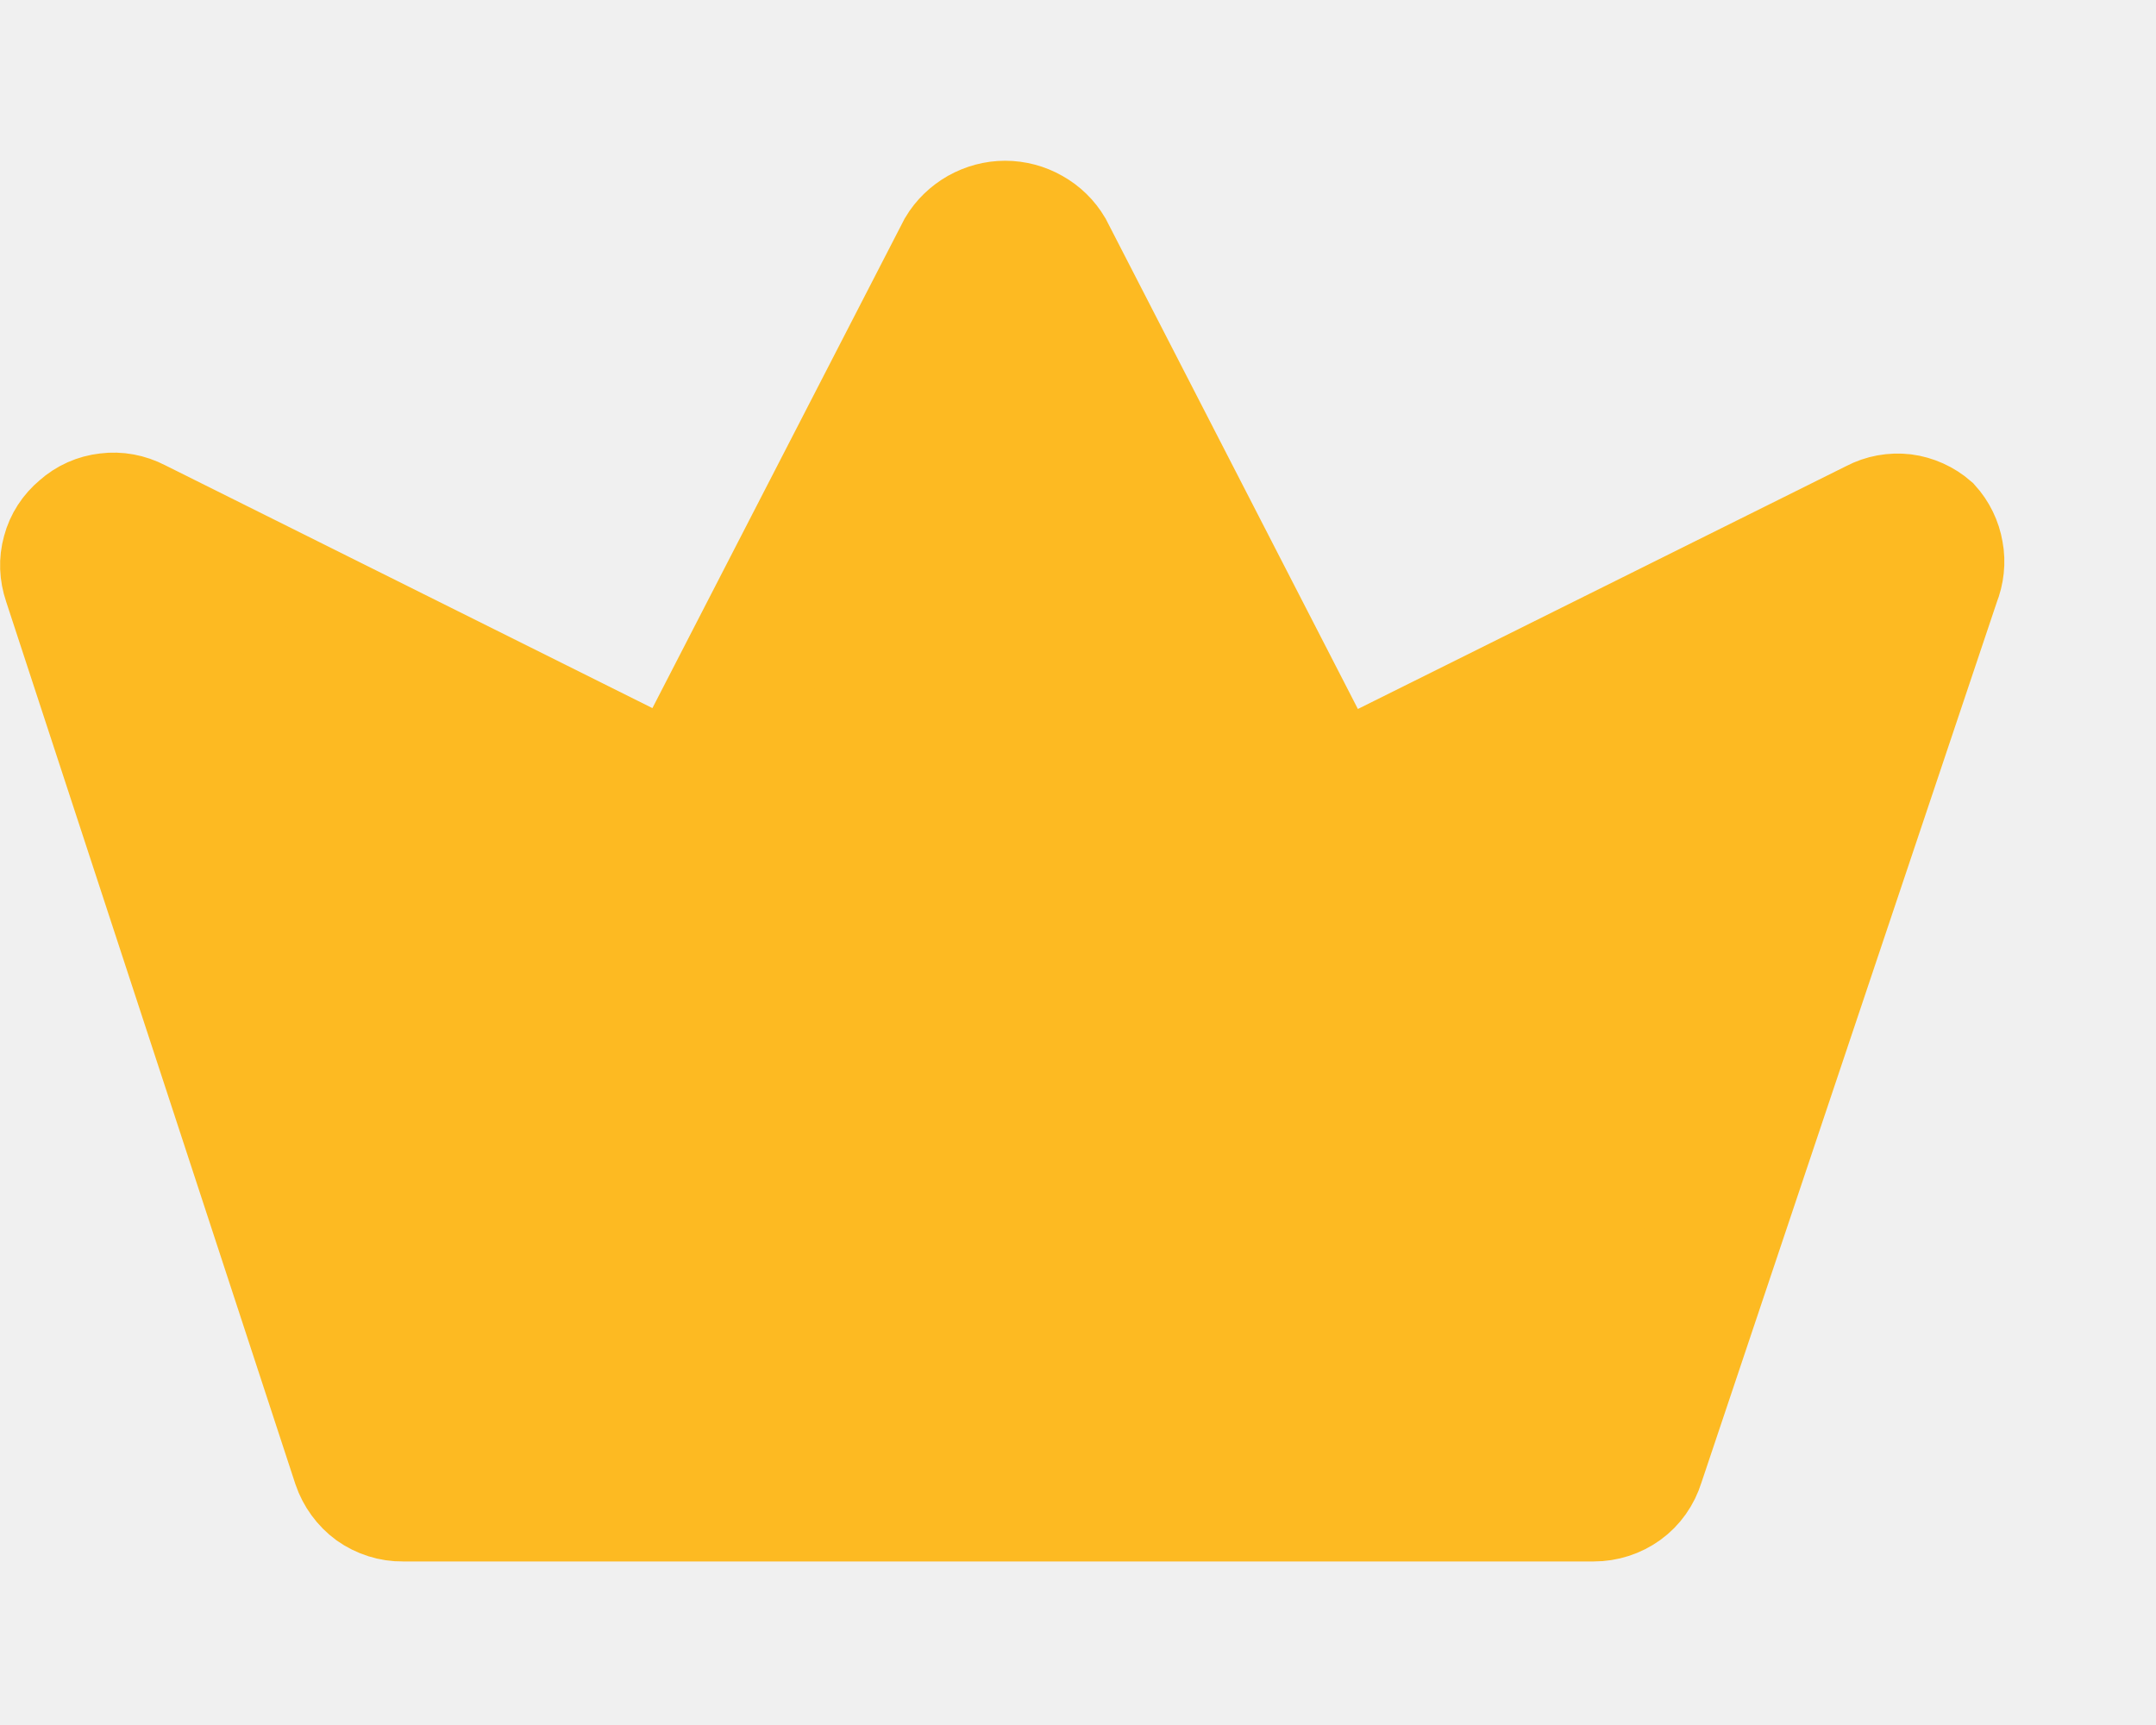
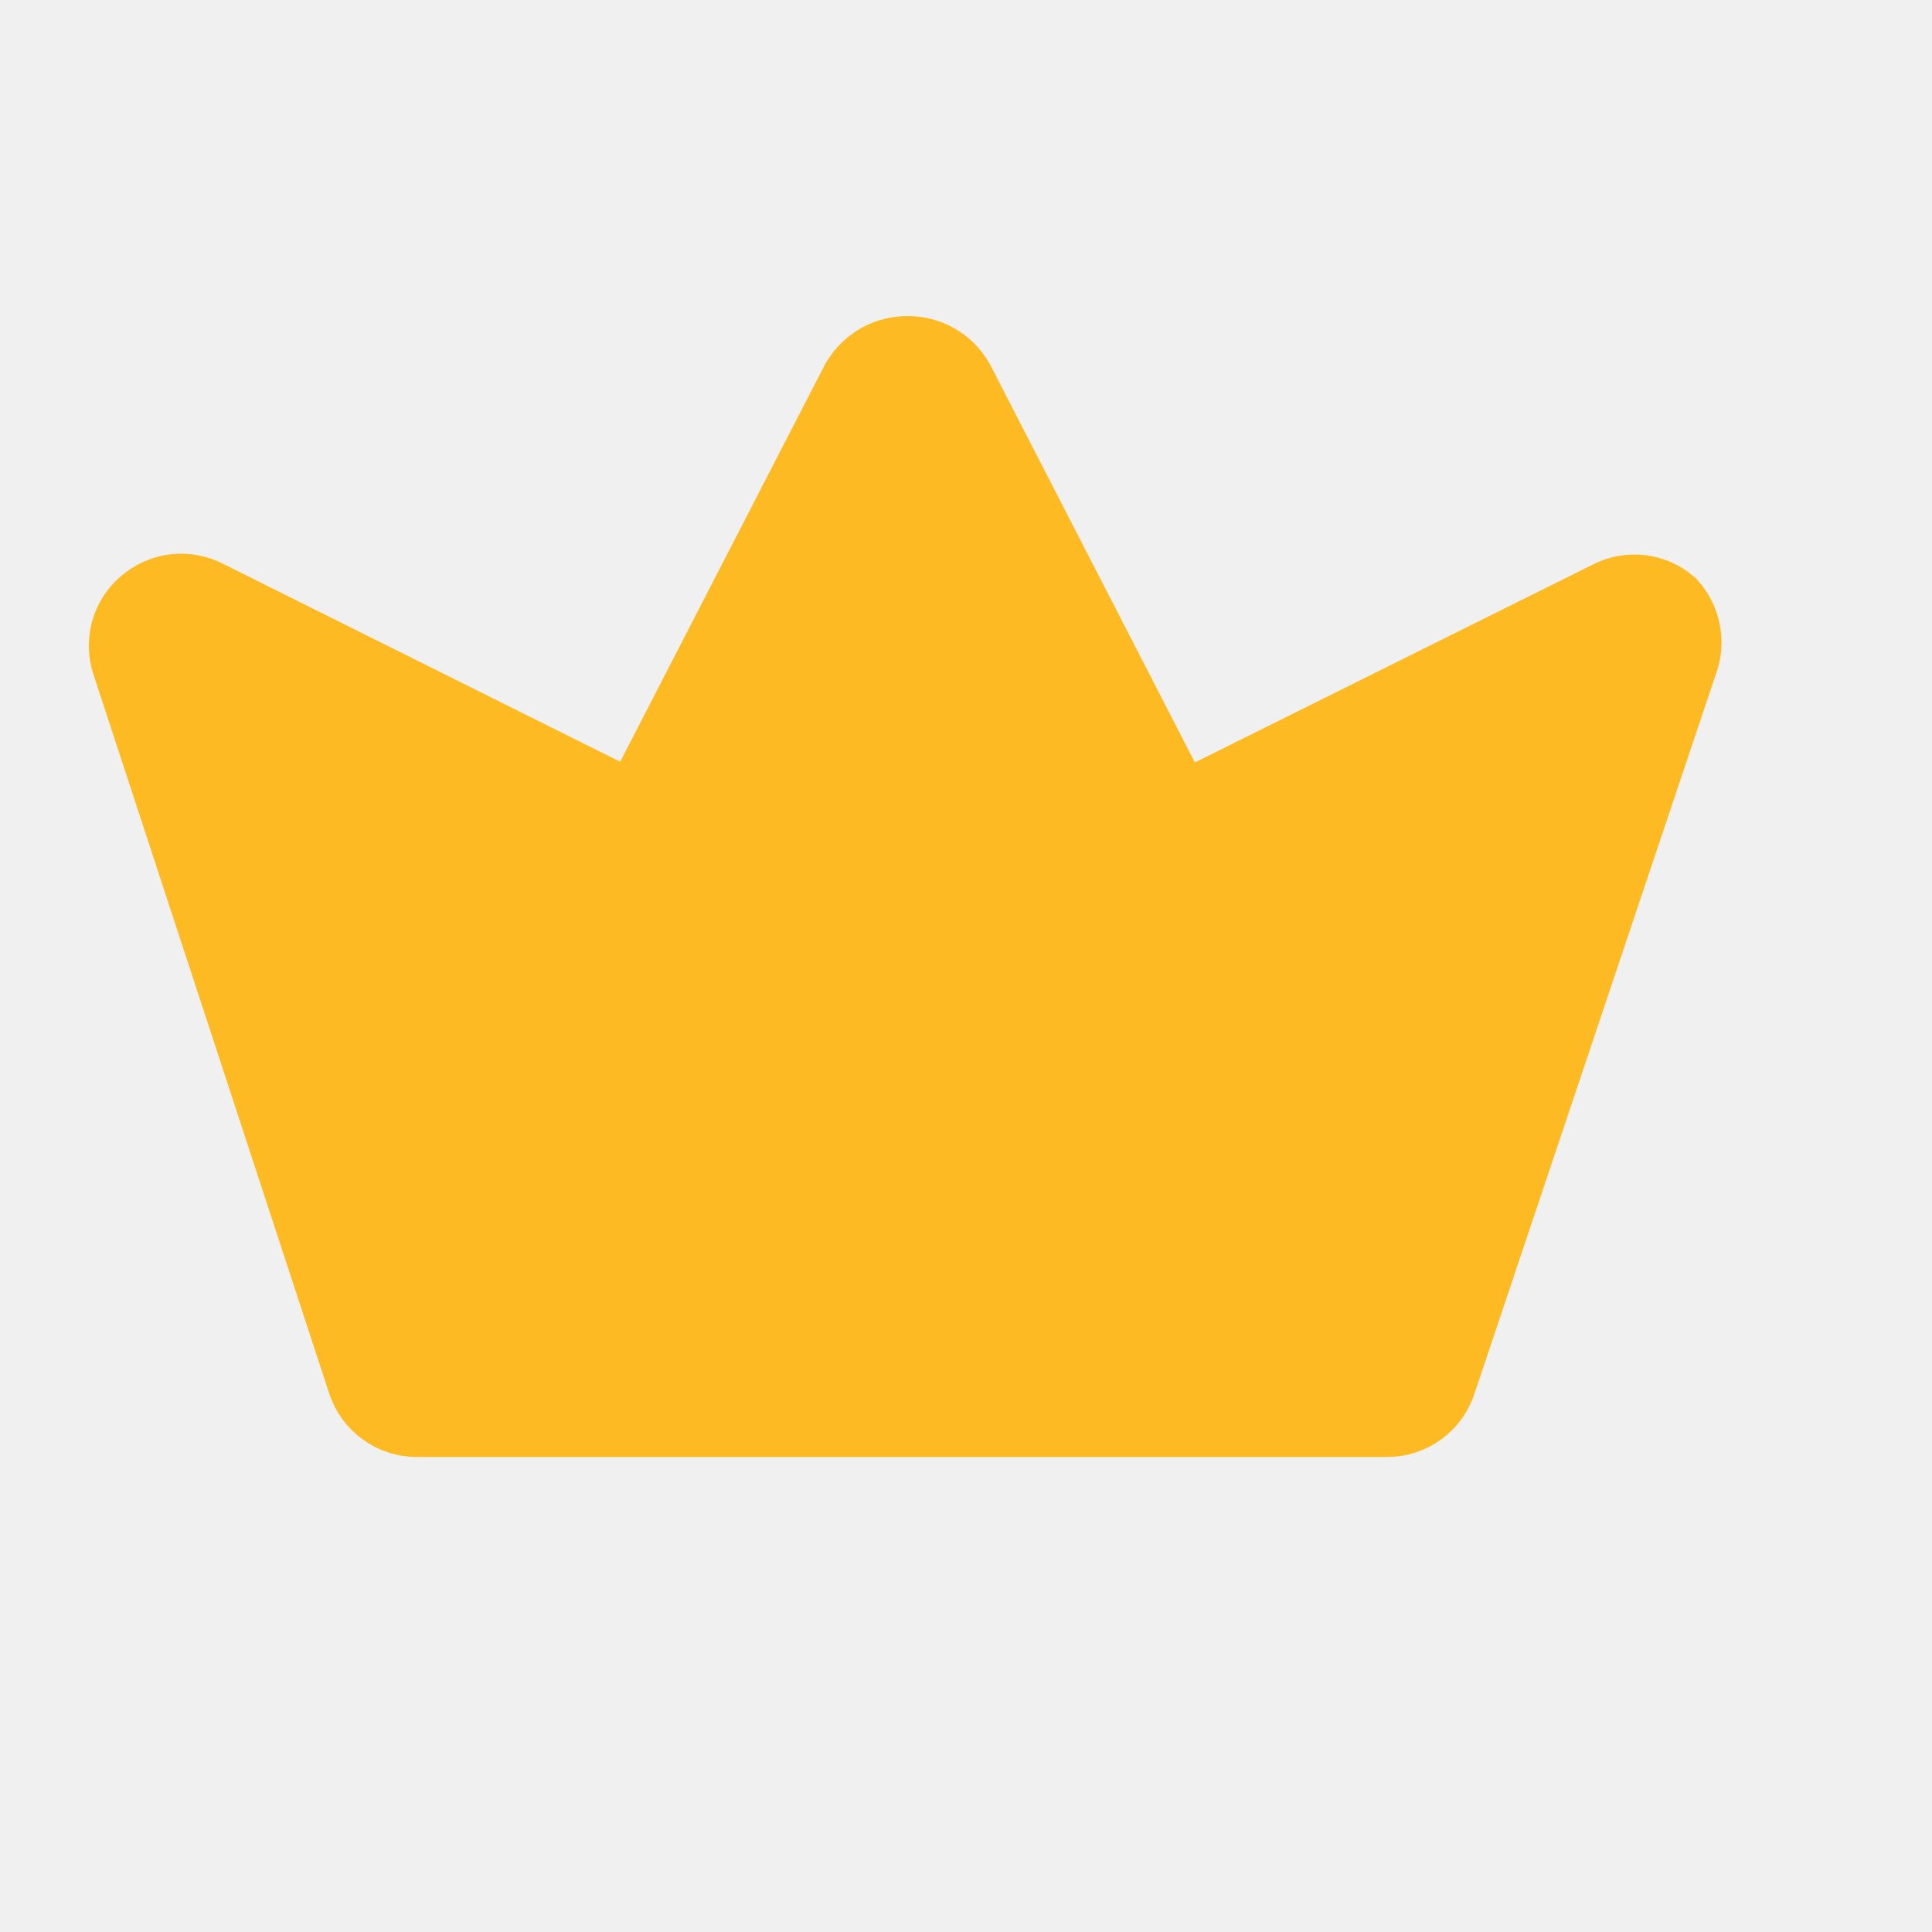
- <svg xmlns="http://www.w3.org/2000/svg" width="10" height="8" viewBox="0 0 10 8" fill="none">
-   <path d="M7.392 7.031H1.869C1.803 7.032 1.738 7.011 1.684 6.973C1.631 6.934 1.591 6.879 1.57 6.817L0.228 2.723C0.208 2.664 0.205 2.601 0.222 2.541C0.238 2.48 0.273 2.427 0.321 2.387C0.368 2.345 0.426 2.319 0.489 2.312C0.551 2.304 0.614 2.316 0.67 2.345L3.118 3.565L4.38 1.116C4.409 1.067 4.451 1.027 4.5 0.999C4.55 0.971 4.605 0.956 4.662 0.956C4.719 0.956 4.775 0.971 4.824 0.999C4.874 1.027 4.915 1.067 4.944 1.116L6.206 3.569L8.659 2.349C8.714 2.32 8.776 2.309 8.838 2.316C8.899 2.324 8.957 2.35 9.004 2.391C9.044 2.435 9.071 2.49 9.081 2.549C9.092 2.607 9.085 2.668 9.063 2.723L7.691 6.812C7.671 6.876 7.632 6.932 7.578 6.971C7.524 7.01 7.459 7.031 7.392 7.031ZM2.121 6.4H7.17L8.225 3.249L6.177 4.267C6.14 4.286 6.1 4.297 6.059 4.3C6.018 4.304 5.976 4.299 5.937 4.286C5.898 4.273 5.862 4.252 5.831 4.225C5.8 4.198 5.774 4.165 5.756 4.128L4.645 1.949L3.539 4.128C3.521 4.165 3.495 4.198 3.464 4.225C3.433 4.252 3.397 4.273 3.358 4.286C3.318 4.299 3.277 4.304 3.236 4.3C3.195 4.297 3.155 4.286 3.118 4.267L1.061 3.236L2.121 6.4Z" fill="#FDBA22" stroke="#FDBA22" stroke-width="0.421" />
-   <path d="M6.335 3.986L4.652 1.462L3.39 3.986L0.445 3.145L2.128 6.51H7.176L8.859 3.145L6.335 3.986Z" fill="#FDBA22" />
+ <svg xmlns="http://www.w3.org/2000/svg" width="11" height="11" viewBox="0 0 11 11" fill="none">
+   <g clip-path="url(#clip0_3354_1380)">
+     <path d="M7.898 8.085H2.374C2.308 8.085 2.243 8.065 2.19 8.026C2.136 7.988 2.096 7.933 2.075 7.87L0.733 3.777C0.713 3.718 0.711 3.654 0.727 3.594C0.744 3.534 0.778 3.48 0.826 3.44C0.873 3.399 0.932 3.373 0.994 3.365C1.056 3.358 1.119 3.369 1.175 3.398L3.623 4.618L4.885 2.17C4.915 2.121 4.956 2.08 5.005 2.052C5.055 2.024 5.11 2.01 5.167 2.01C5.224 2.01 5.28 2.024 5.329 2.052C5.379 2.08 5.42 2.121 5.449 2.17L6.711 4.622L9.164 3.402C9.219 3.374 9.281 3.362 9.343 3.37C9.404 3.377 9.462 3.403 9.509 3.444C9.549 3.488 9.576 3.543 9.586 3.602C9.597 3.661 9.59 3.721 9.568 3.777L8.196 7.866C8.176 7.929 8.137 7.985 8.083 8.024C8.029 8.064 7.964 8.085 7.898 8.085ZM2.626 7.454H7.675L8.731 4.303L6.682 5.321C6.645 5.339 6.605 5.351 6.564 5.354C6.523 5.357 6.482 5.352 6.442 5.339C6.403 5.326 6.367 5.306 6.336 5.279C6.305 5.252 6.279 5.219 6.261 5.182L5.15 3.003L4.044 5.182C4.026 5.219 4 5.252 3.969 5.279C3.938 5.306 3.902 5.326 3.863 5.339C3.824 5.352 3.782 5.357 3.741 5.354C3.7 5.351 3.66 5.339 3.623 5.321L1.566 4.29L2.626 7.454Z" fill="#FDBA22" stroke="#FDBA22" stroke-width="0.421" />
+     <path d="M6.838 5.04L5.155 2.516L3.893 5.04L0.948 4.199L2.631 7.564H7.679L9.362 4.199L6.838 5.04Z" fill="#FDBA22" />
+   </g>
+   <defs>
+     <clipPath id="clip0_3354_1380">
+       <rect width="10.097" height="10.097" fill="white" transform="translate(0.102783 -0.00842285)" />
+     </clipPath>
+   </defs>
</svg>
